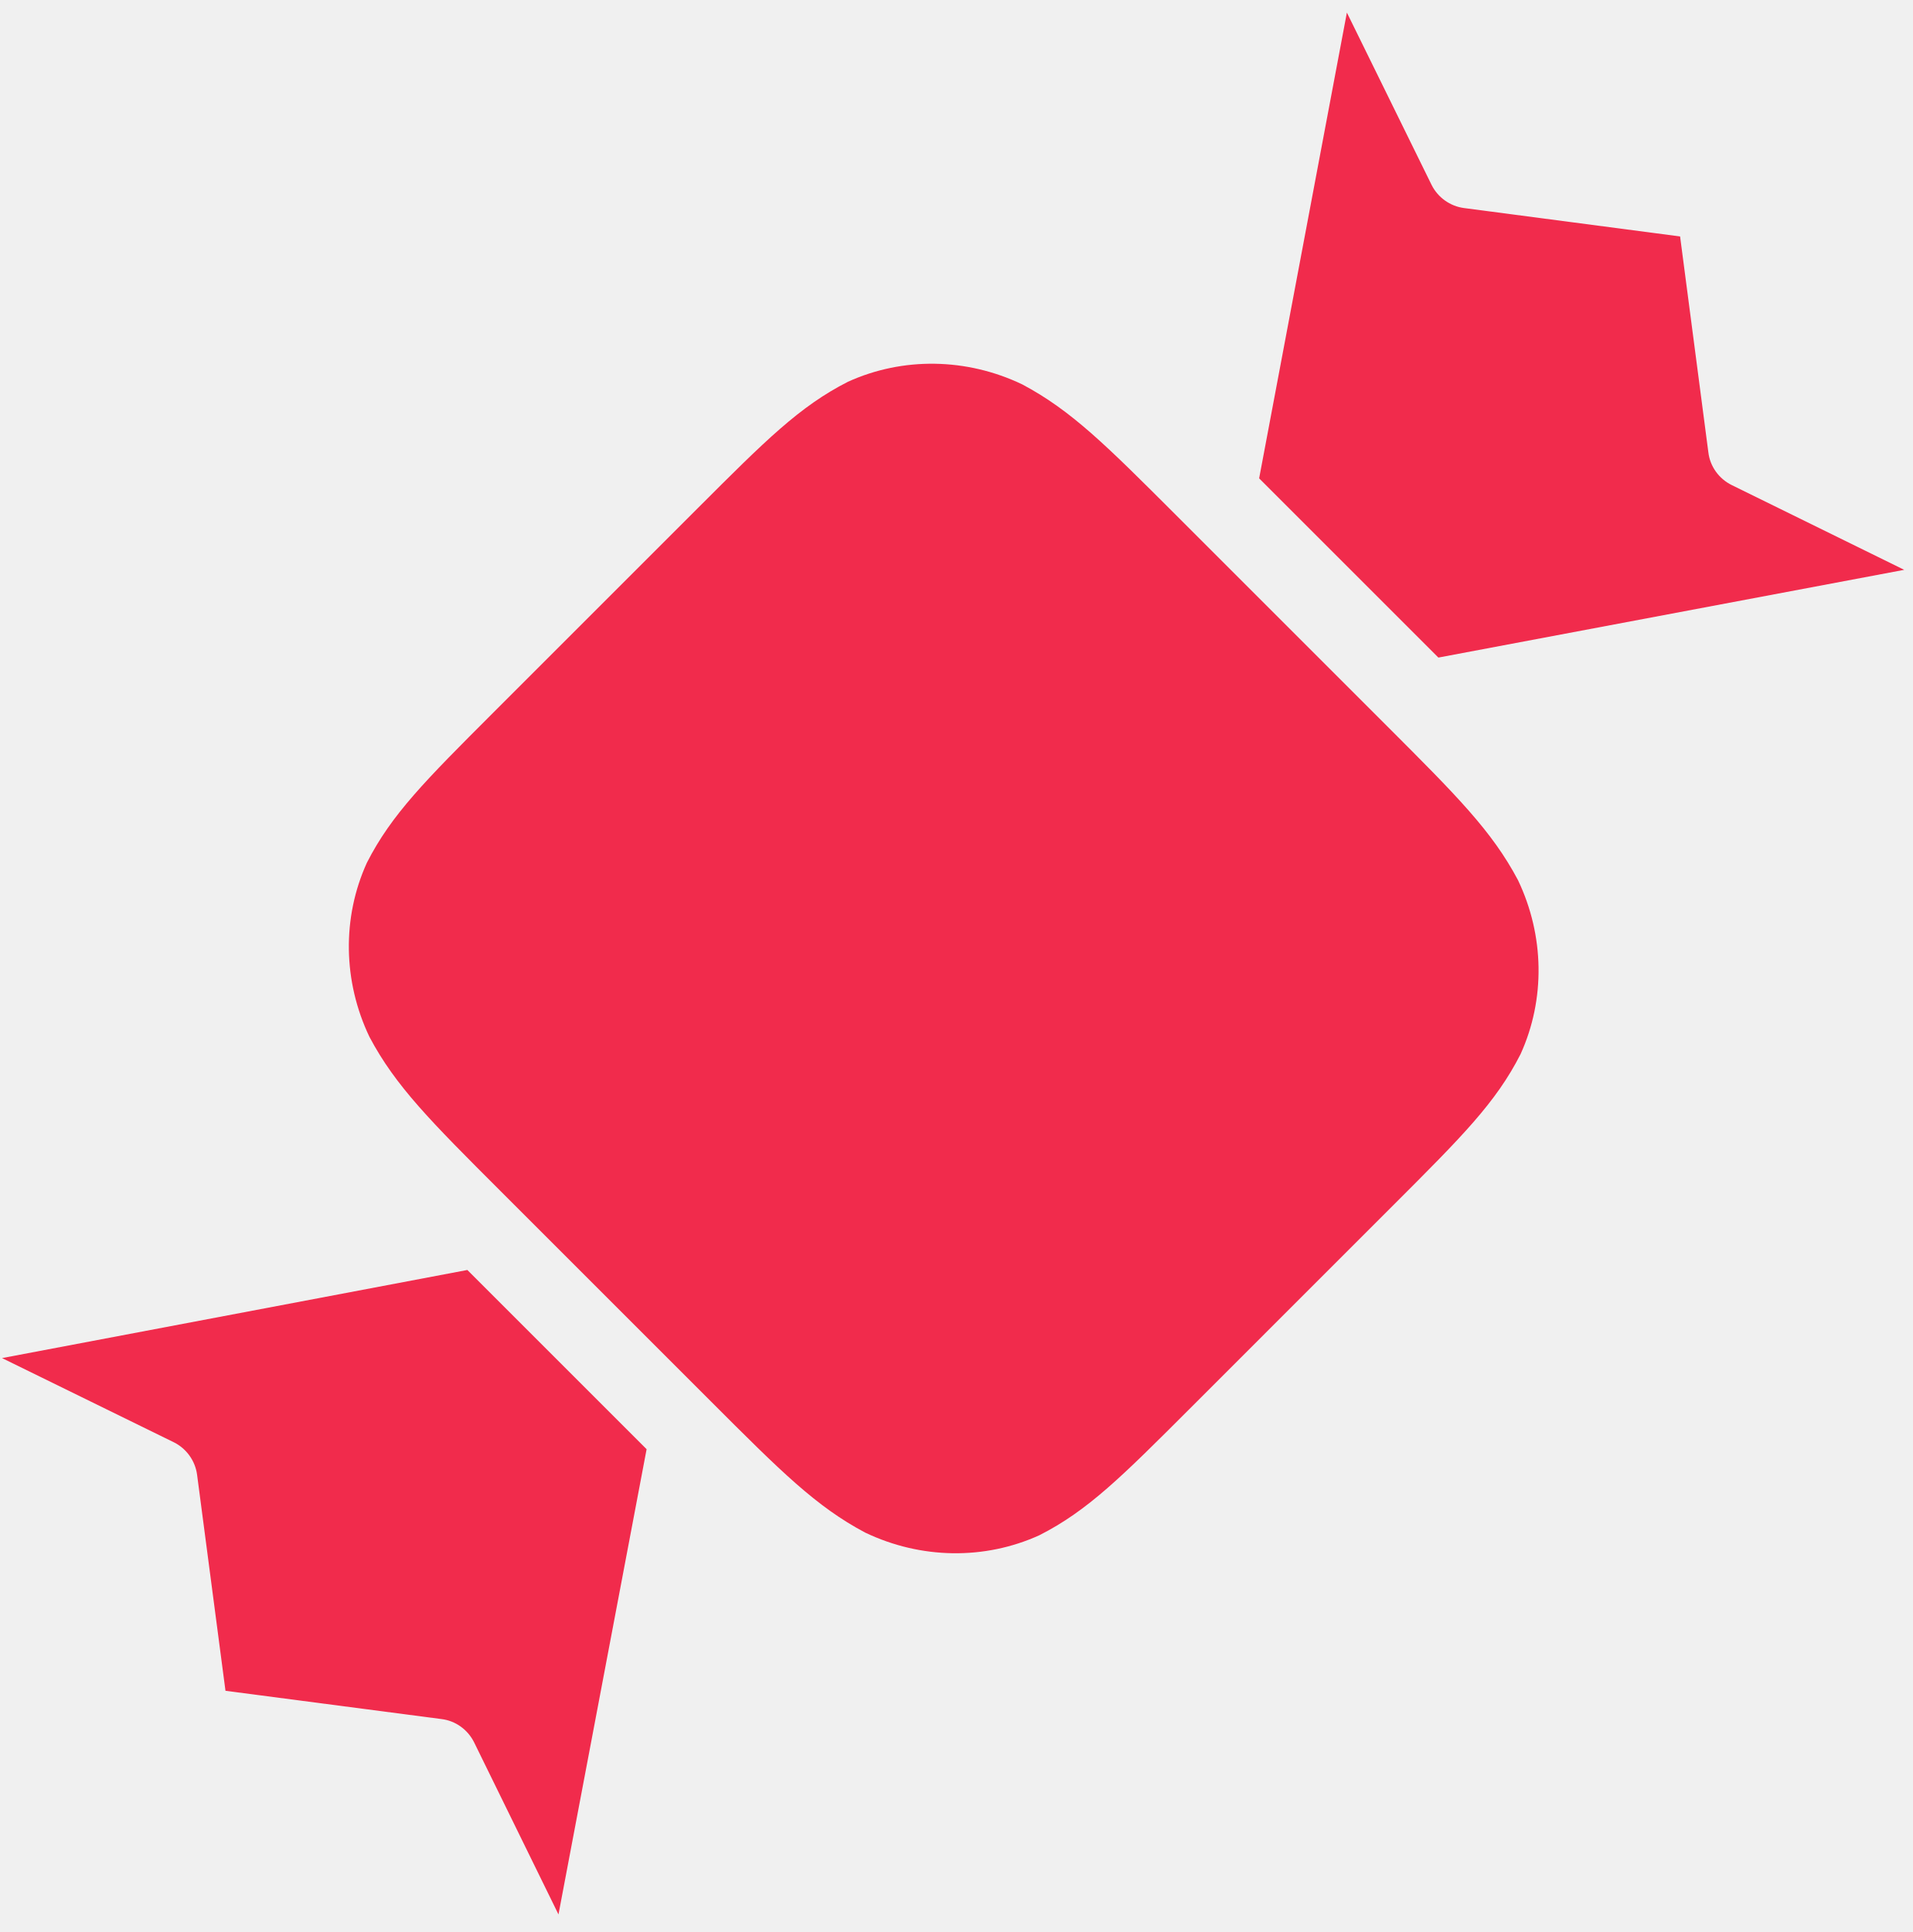
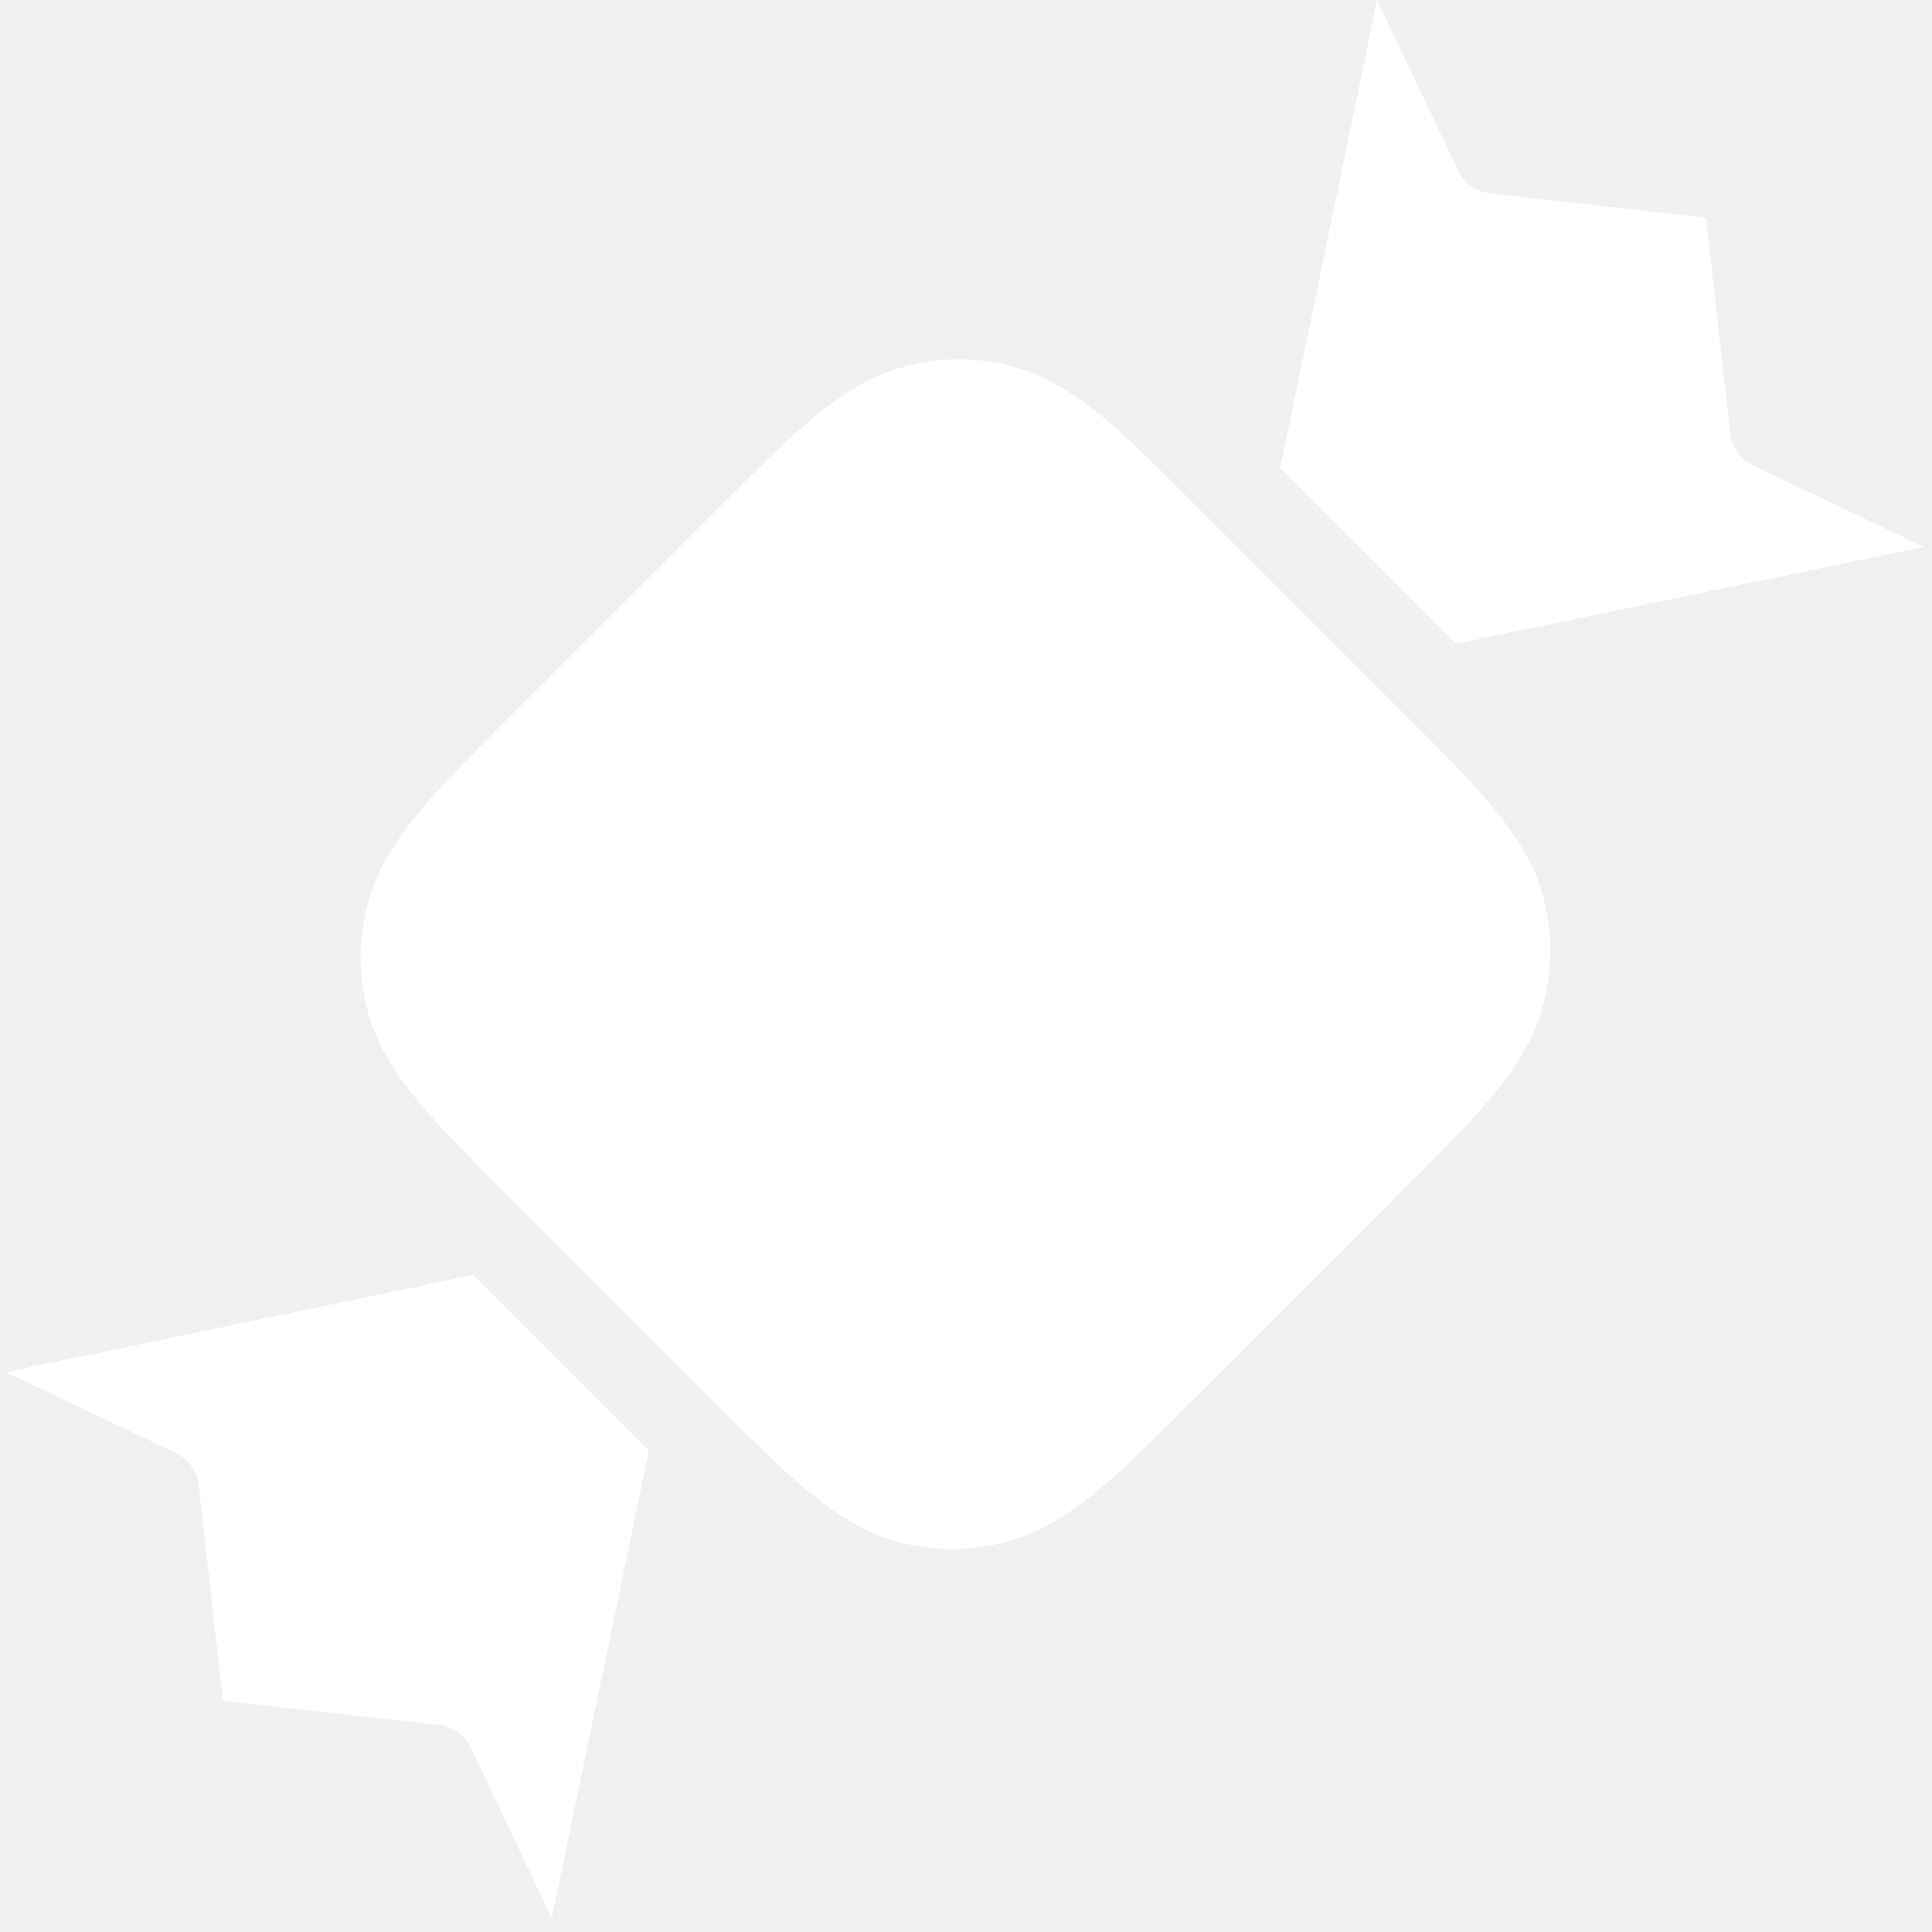
- <svg xmlns="http://www.w3.org/2000/svg" width="96px" height="97px" viewBox="0 0 96 97" version="1.1">
+ <svg xmlns="http://www.w3.org/2000/svg" width="114px" height="114px" viewBox="0 0 114 114" version="1.1">
  <defs />
-   <g id="Page-1" stroke="none" stroke-width="1" fill="none" fill-rule="evenodd">
-     <g id="Logo-Vertical-Copy" transform="translate(-109, -32)" fill="#F12B4C">
-       <g id="Logo" transform="translate(75, 25)">
-         <g transform="translate(0, 1)" id="Group">
-           <g transform="translate(11, 0)">
-             <path d="M63.07,29.307 L77.593,29.307 C82.41,29.307 84.817,29.307 87.41,30.151 C90.24,31.213 92.469,33.51 93.5,36.427 C94.319,39.098 94.319,41.579 94.319,46.542 L94.319,61.506 C94.319,66.469 94.319,68.95 93.5,71.622 C92.469,74.538 90.24,76.835 87.41,77.896 C84.817,78.741 82.41,78.741 77.593,78.741 L63.07,78.741 C58.254,78.741 55.846,78.741 53.254,77.896 C50.423,76.835 48.194,74.538 47.164,71.622 C46.344,68.95 46.344,66.469 46.344,61.506 L46.344,46.542 C46.344,41.579 46.344,39.098 47.164,36.427 C48.194,33.51 50.423,31.213 53.254,30.151 C55.846,29.307 58.254,29.307 63.07,29.307 Z M118.224,34.754 L115.111,43.884 C114.89,44.554 115.016,45.295 115.442,45.85 L122.104,54.529 L115.442,63.198 C115.001,63.758 114.88,64.51 115.111,65.19 L118.224,74.32 L98.574,60.9 L98.574,48.175 L118.224,34.754 Z M22.72,34.785 L42.365,48.174 L42.365,60.899 L22.72,74.288 L25.833,65.189 C26.063,64.509 25.943,63.757 25.502,63.197 L18.84,54.528 L25.502,45.85 C25.928,45.295 26.053,44.553 25.833,43.884 L22.72,34.785 Z" id="Combined-Shape" transform="translate(70.47174, 54.02403) rotate(-45) translate(-70.47174, -54.02403) " />
+   <g id="Website" stroke="none" stroke-width="1" fill="none" fill-rule="evenodd">
+     <g id="Website---Desktop-Copy-3" transform="translate(-273, -174)" fill="#FFFFFF">
+       <g id="Header">
+         <g id="Content-v1" transform="translate(270, 171)">
+           <g id="Logo">
+             <g id="Brand-/-Mark-/-White">
+               <path d="M50.63,30.68 L68.035,30.68 C73.807,30.68 76.693,30.68 79.8,31.654 C83.192,32.878 85.864,35.528 87.099,38.891 C88.081,41.972 88.081,44.834 88.081,50.557 L88.081,67.816 C88.081,73.54 88.081,76.401 87.099,79.482 C85.864,82.846 83.192,85.496 79.8,86.719 C76.693,87.694 73.807,87.694 68.035,87.694 L50.63,87.694 C44.857,87.694 41.972,87.694 38.865,86.719 C35.473,85.496 32.801,82.846 31.566,79.482 C30.584,76.401 30.584,73.54 30.584,67.816 L30.584,50.557 C30.584,44.834 30.584,41.972 31.566,38.891 C32.801,35.528 35.473,32.878 38.865,31.654 C41.972,30.68 44.857,30.68 50.63,30.68 Z M116.73,36.963 L112.999,47.493 C112.735,48.264 112.885,49.12 113.396,49.76 L121.38,59.77 L113.396,69.767 C112.867,70.413 112.723,71.281 112.999,72.064 L116.73,82.594 L93.18,67.117 L93.18,52.441 L116.73,36.963 Z M2.27,36.998 L25.815,52.44 L25.815,67.116 L2.27,82.558 L6.001,72.064 C6.277,71.28 6.133,70.412 5.604,69.766 L-2.38,59.769 L5.604,49.759 C6.115,49.119 6.265,48.264 6.001,47.492 L2.27,36.998 Z" id="Mark" transform="translate(59.5, 59.18694) rotate(-45) translate(-59.5, -59.18694) " />
+             </g>
          </g>
        </g>
      </g>
    </g>
  </g>
</svg>
